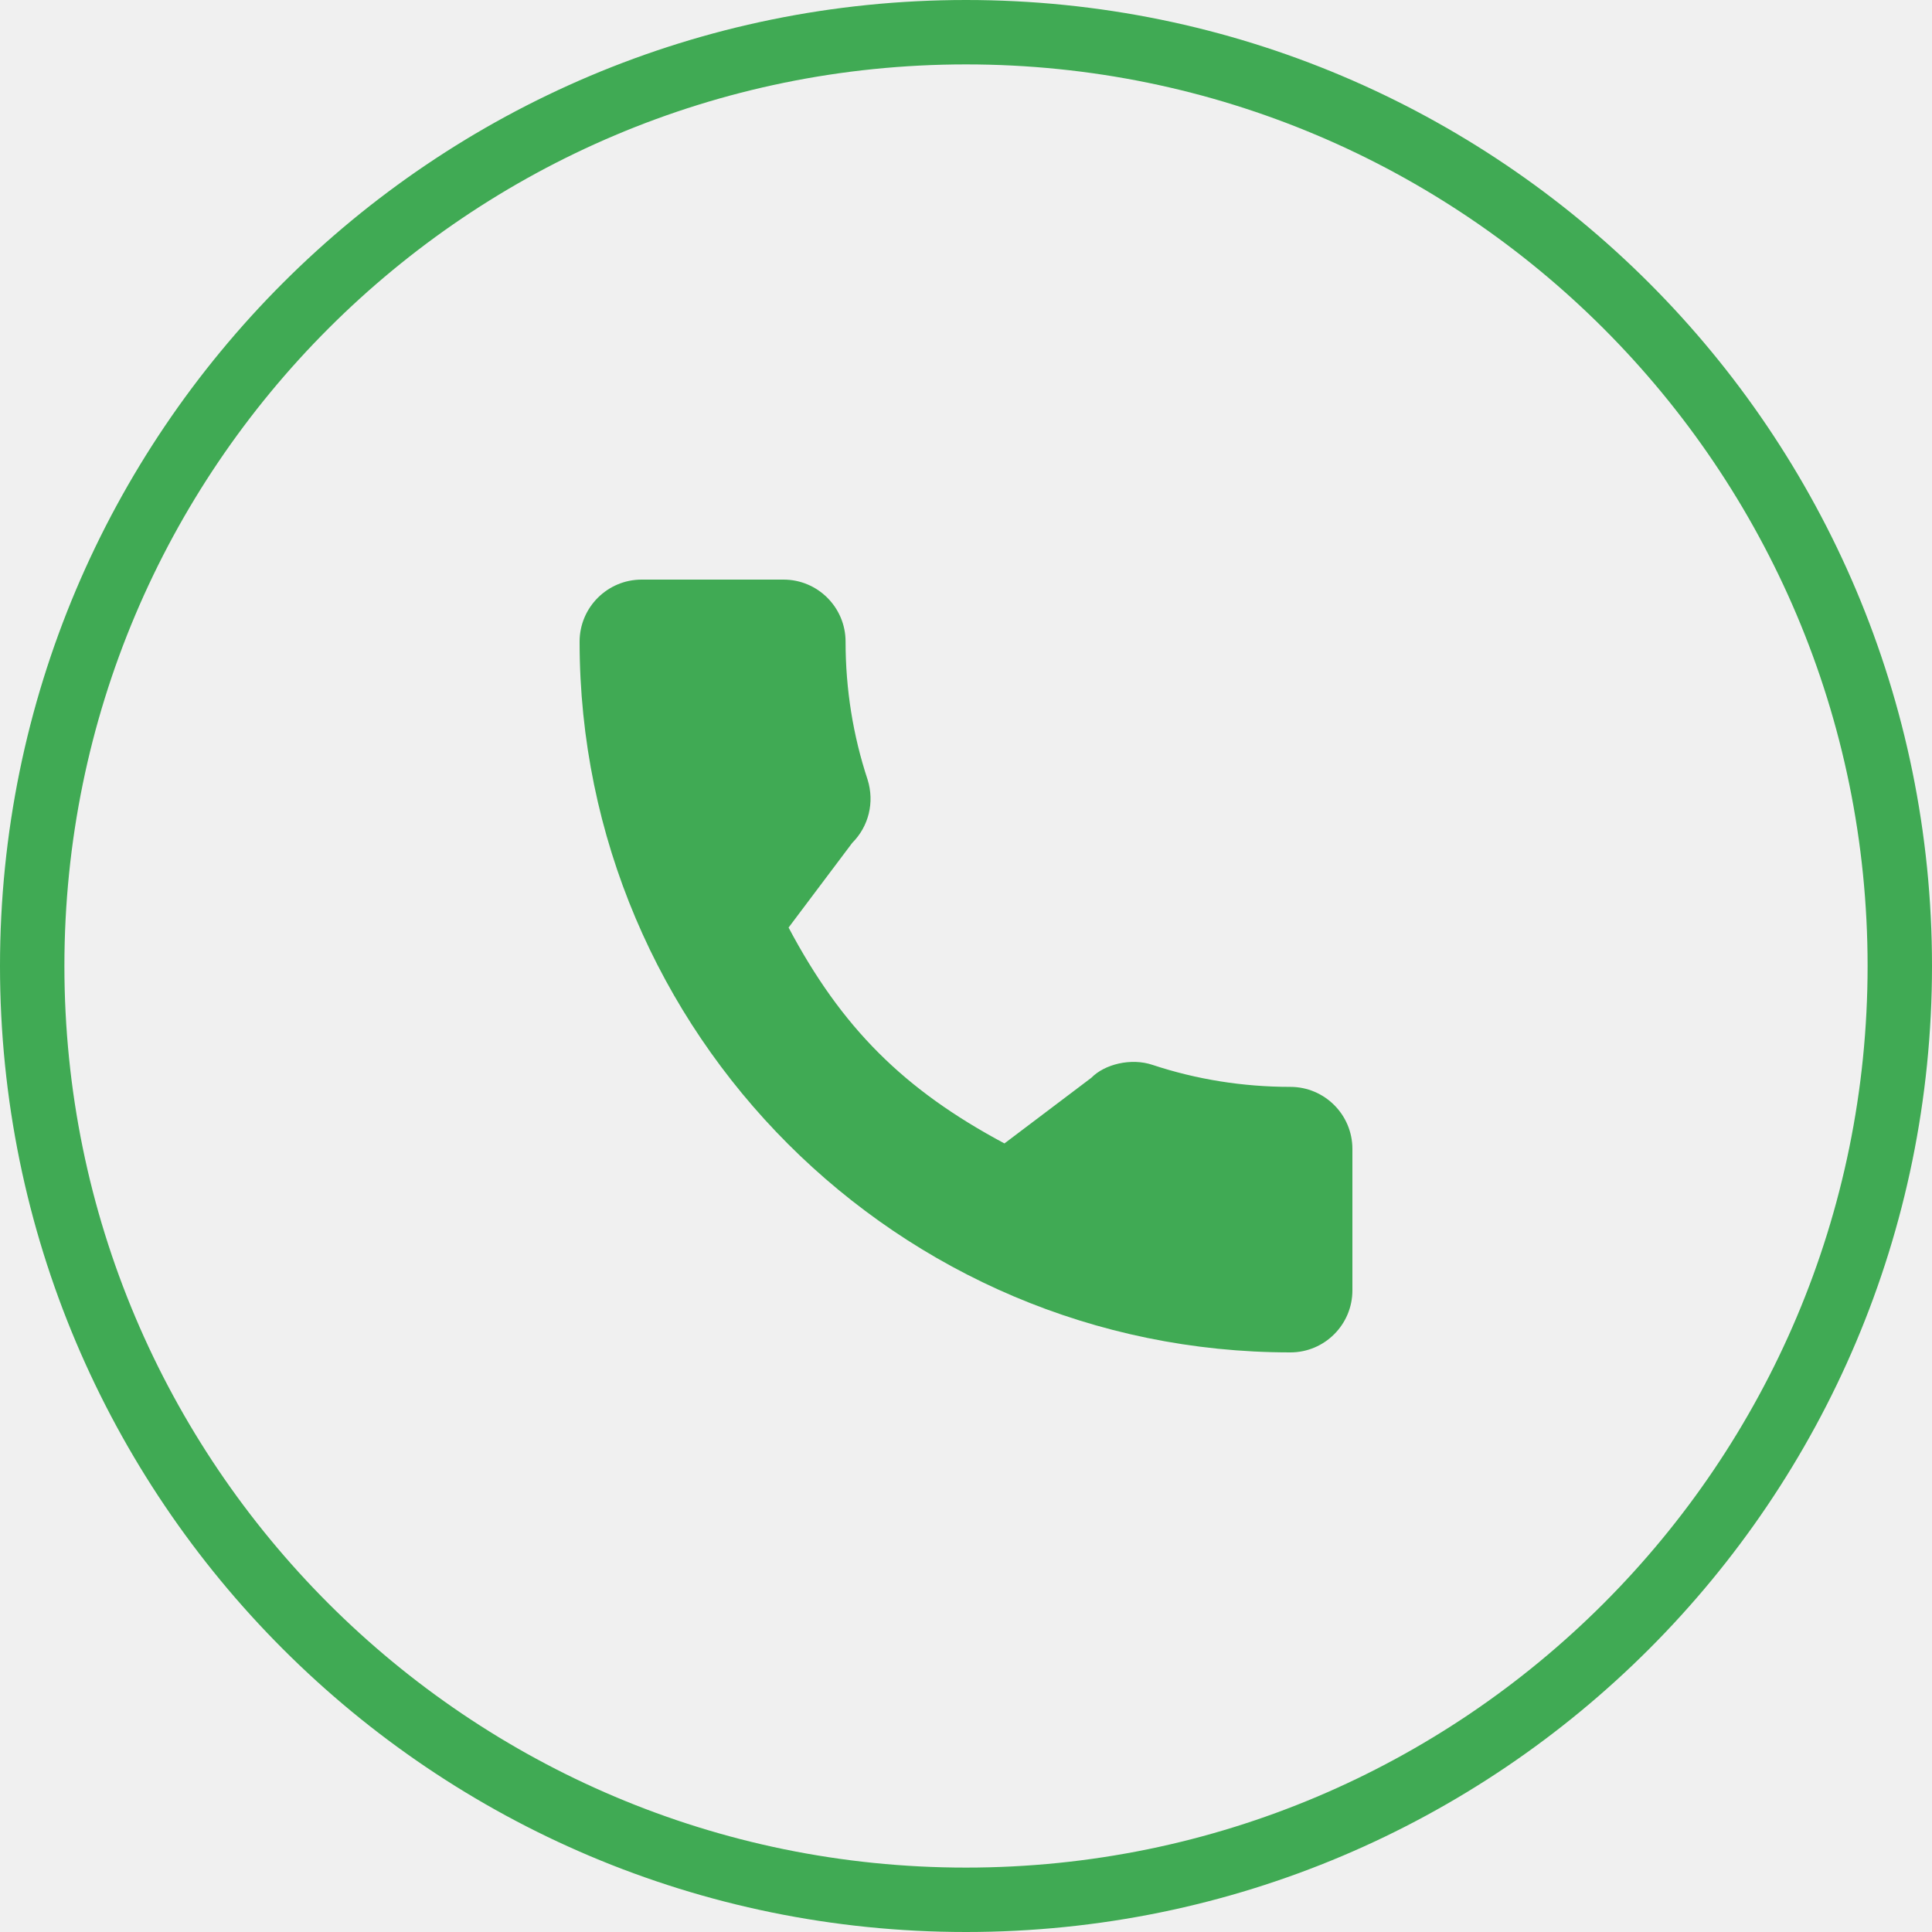
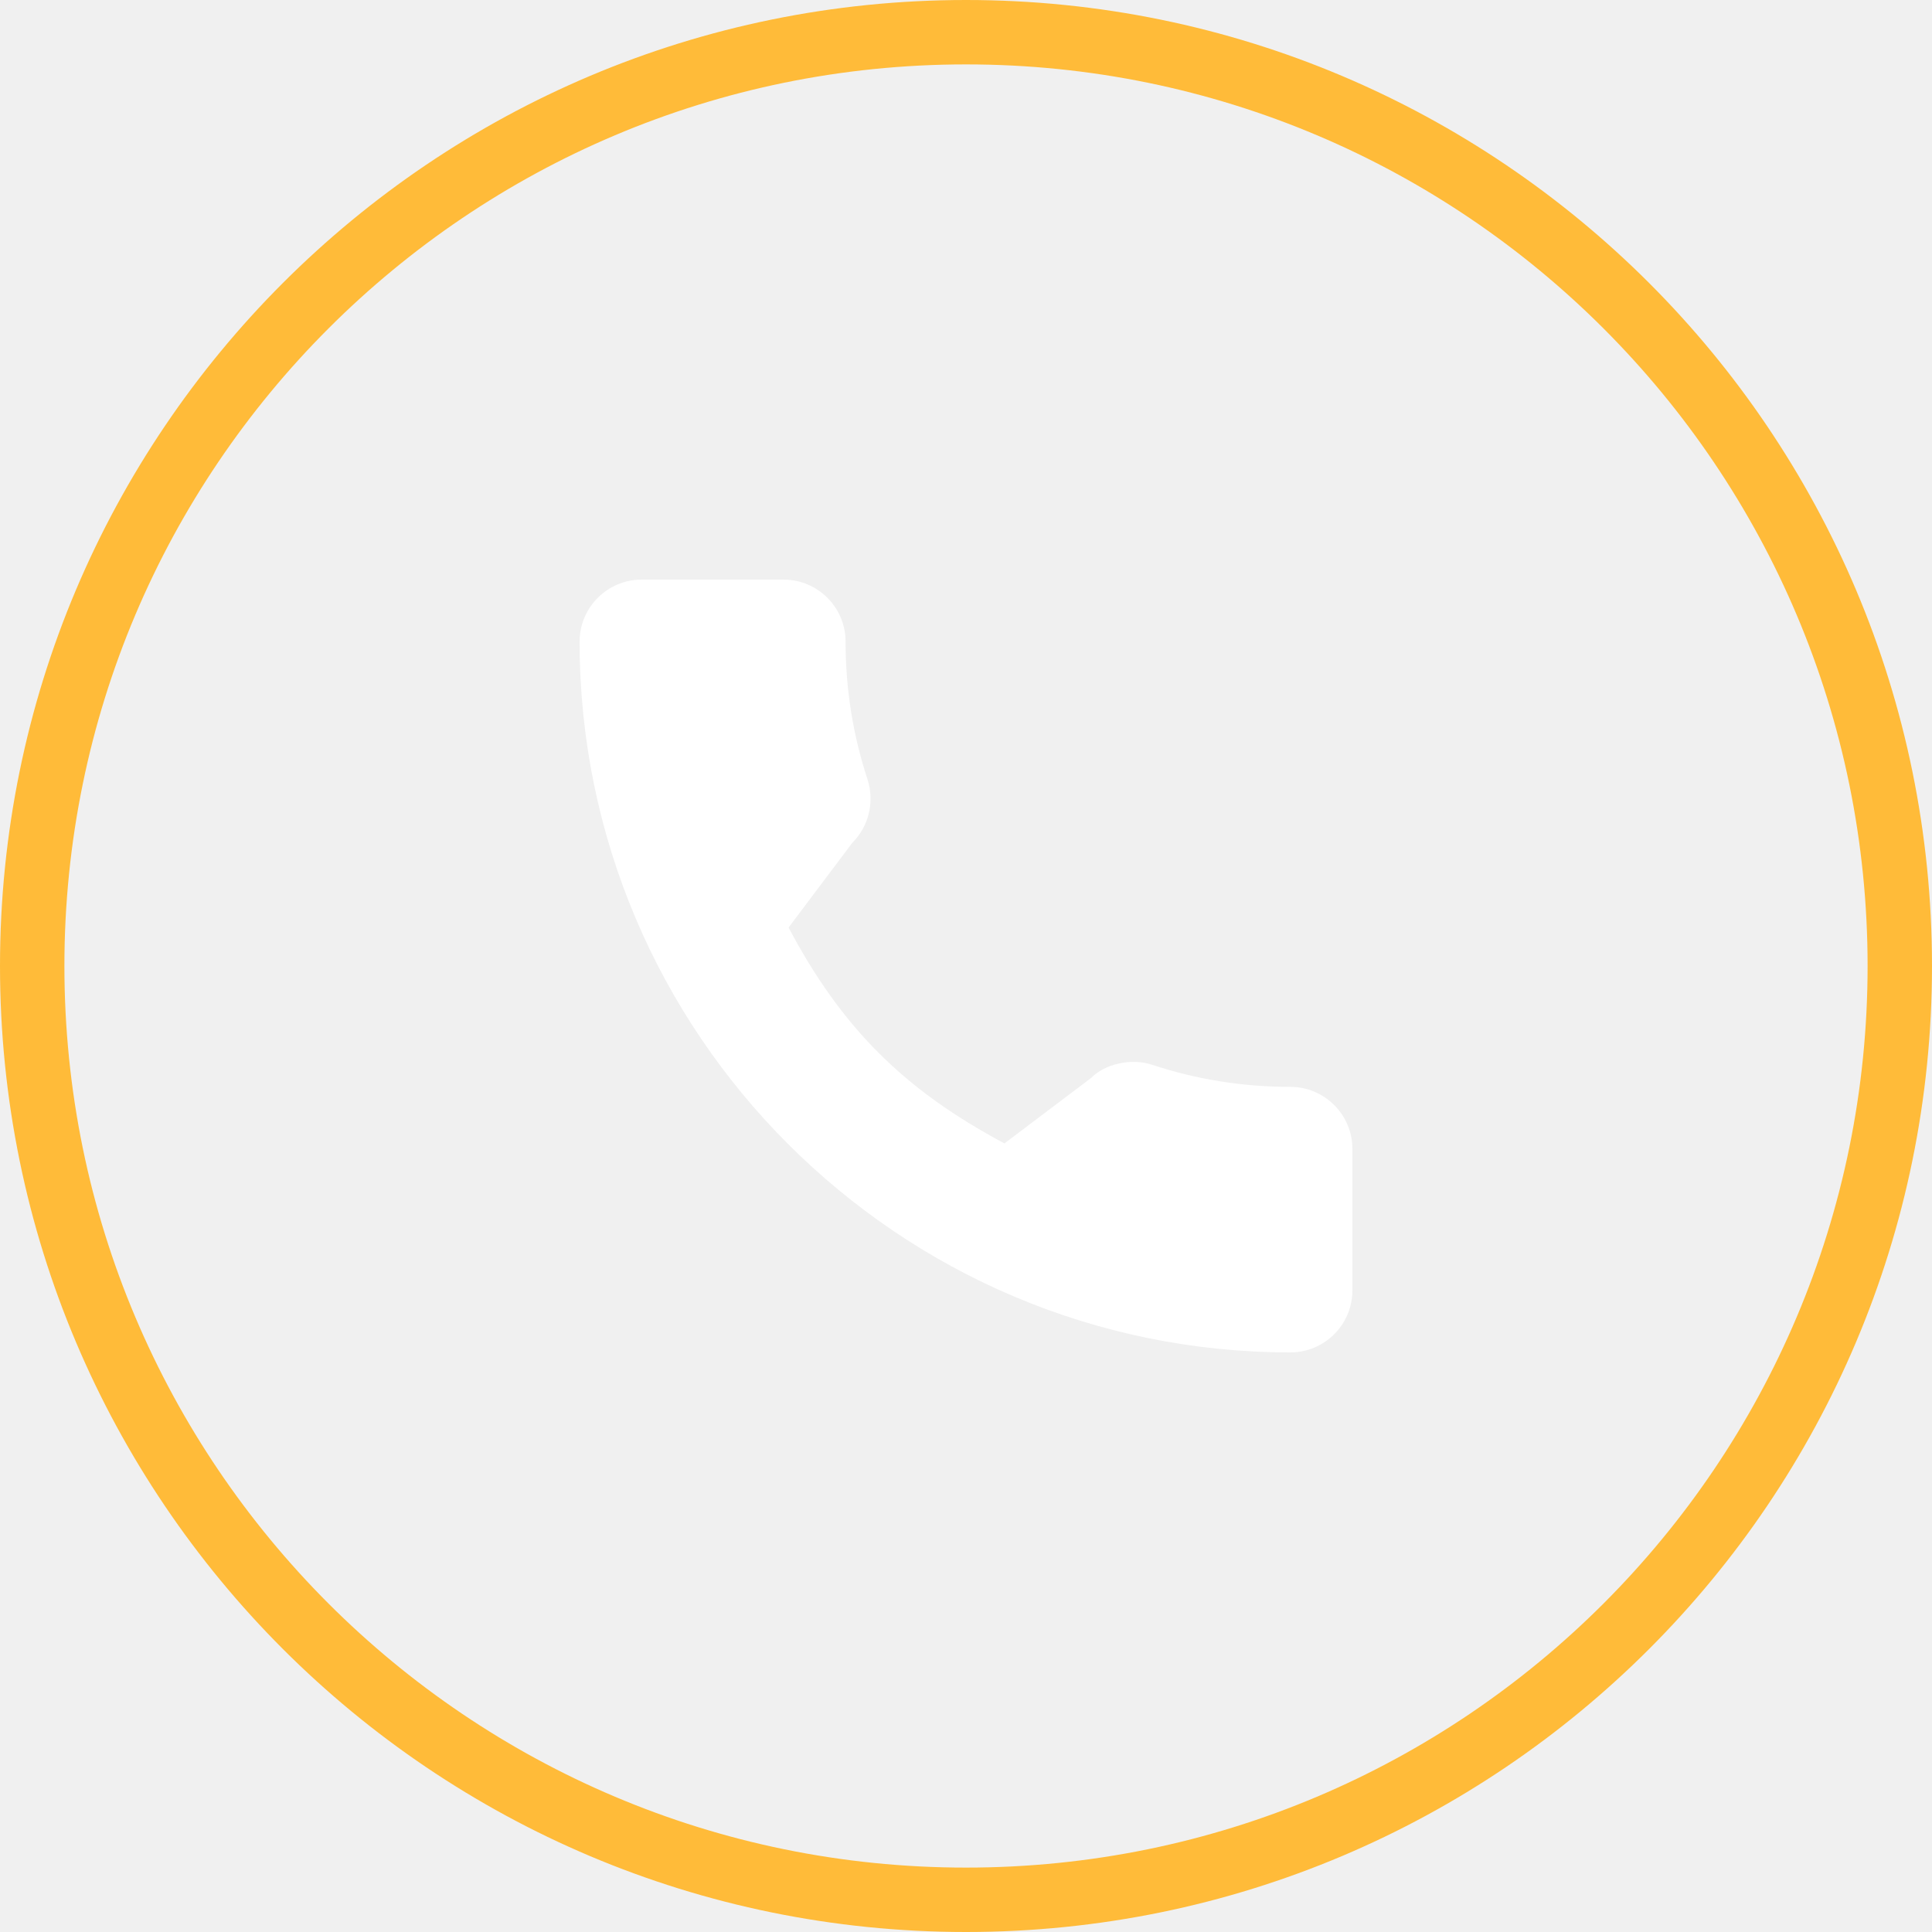
- <svg xmlns="http://www.w3.org/2000/svg" width="30" height="30" viewBox="0 0 30 30" fill="none">
-   <path d="M20.037 16.877C19.302 16.877 18.581 16.762 17.898 16.536C17.562 16.422 17.151 16.526 16.946 16.736L15.597 17.755C14.032 16.92 13.068 15.956 12.245 14.403L13.233 13.089C13.49 12.832 13.582 12.458 13.472 12.106C13.245 11.419 13.13 10.698 13.13 9.963C13.13 9.432 12.698 9 12.167 9H9.963C9.432 9 9 9.432 9 9.963C9 16.049 13.951 21 20.037 21C20.568 21 21 20.568 21 20.037V17.84C21 17.309 20.568 16.877 20.037 16.877Z" fill="#40AA54" />
-   <circle cx="15" cy="15" r="14.5" stroke="#40AA54" />
+ <svg xmlns="http://www.w3.org/2000/svg" width="45" height="45" viewBox="0 0 30 30" fill="none">
+   <path d="M20.037 16.877C19.302 16.877 18.581 16.762 17.898 16.536C17.562 16.422 17.151 16.526 16.946 16.736L15.597 17.755C14.032 16.92 13.068 15.956 12.245 14.403L13.233 13.089C13.49 12.832 13.582 12.458 13.472 12.106C13.245 11.419 13.13 10.698 13.13 9.963C13.13 9.432 12.698 9 12.167 9H9.963C9.432 9 9 9.432 9 9.963C9 16.049 13.951 21 20.037 21C20.568 21 21 20.568 21 20.037V17.84C21 17.309 20.568 16.877 20.037 16.877Z" fill="#ffffff" />
+   <circle cx="15" cy="15" r="14.5" stroke="#ffbb39" />
</svg>
